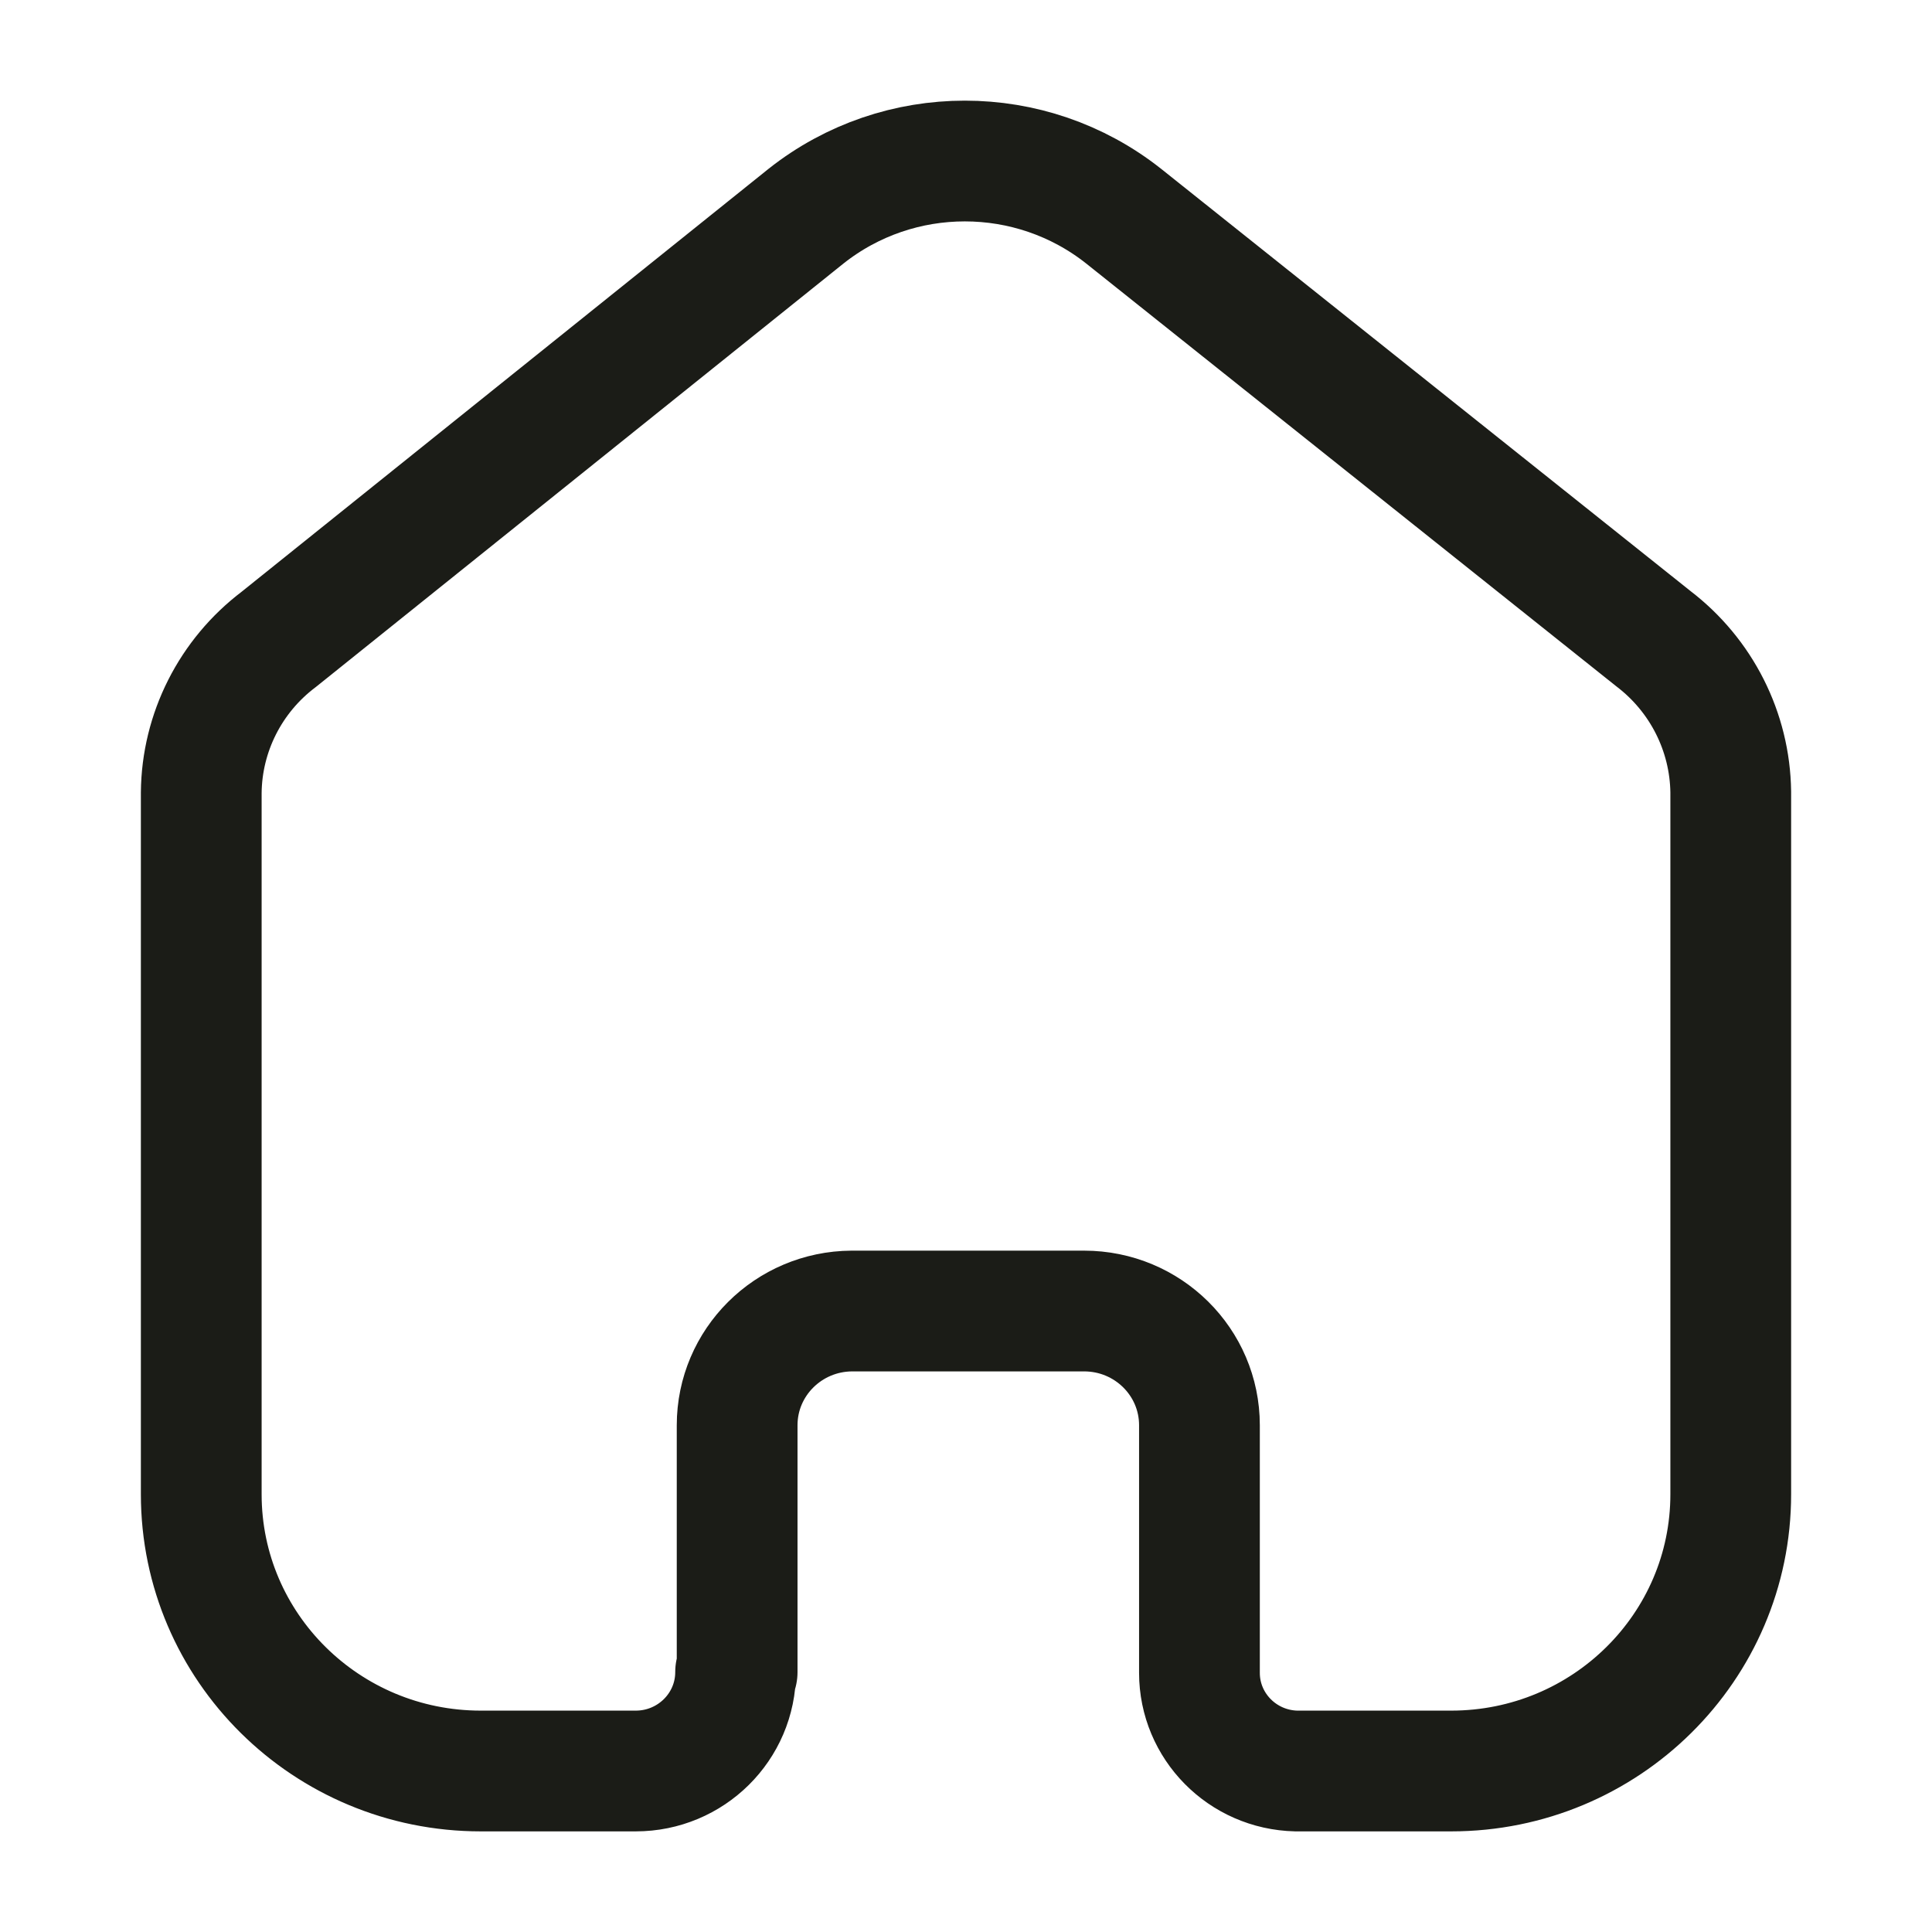
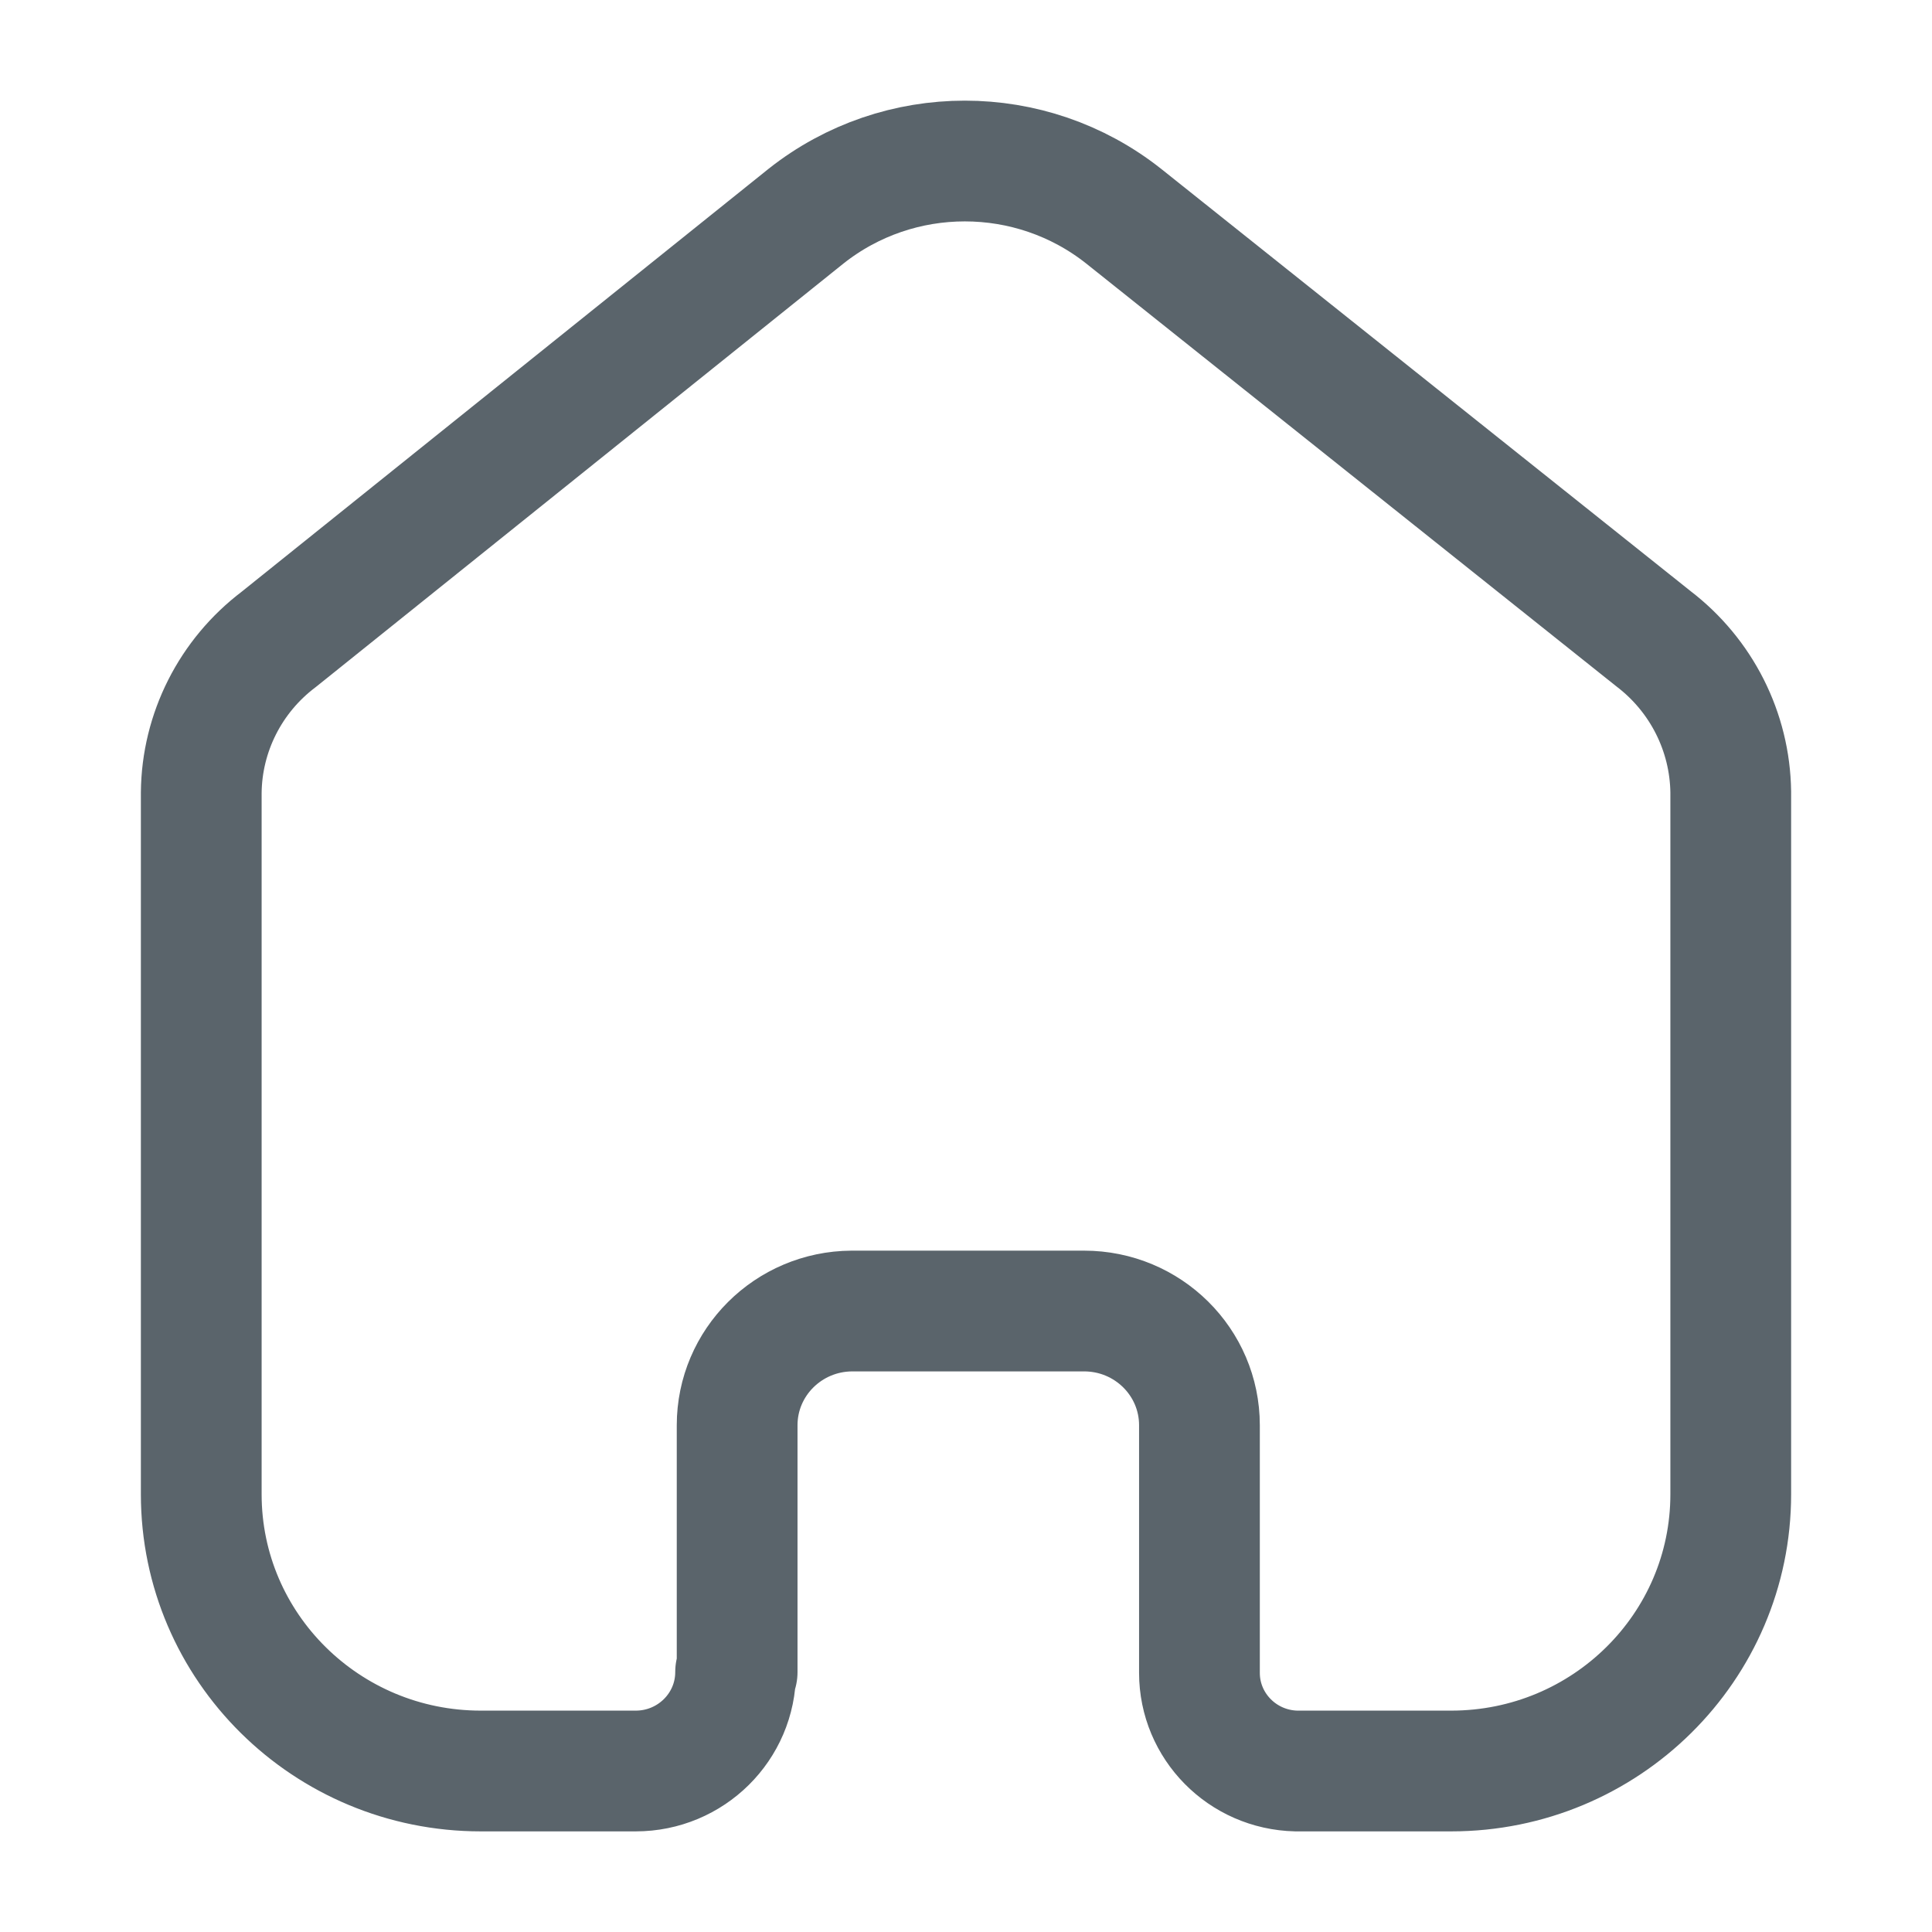
<svg xmlns="http://www.w3.org/2000/svg" width="24" height="24" viewBox="0 0 24 24" fill="none">
-   <path d="M9.157 20.771V17.705C9.157 16.925 9.793 16.291 10.581 16.286H13.467C14.259 16.286 14.9 16.921 14.9 17.705V17.705V20.781C14.9 21.443 15.434 21.985 16.103 22H18.027C19.945 22 21.5 20.461 21.5 18.562V18.562V9.838C21.49 9.091 21.136 8.389 20.538 7.933L13.958 2.685C12.805 1.772 11.166 1.772 10.013 2.685L3.462 7.943C2.862 8.397 2.507 9.1 2.5 9.847V18.562C2.5 20.461 4.055 22 5.973 22H7.897C8.582 22 9.138 21.45 9.138 20.771V20.771" stroke="#1B1C17" stroke-width="1.5" stroke-linecap="round" stroke-linejoin="round" />
+   <path d="M9.157 20.771V17.705C9.157 16.925 9.793 16.291 10.581 16.286H13.467C14.259 16.286 14.9 16.921 14.9 17.705V17.705V20.781C14.9 21.443 15.434 21.985 16.103 22H18.027C19.945 22 21.5 20.461 21.5 18.562V18.562V9.838C21.49 9.091 21.136 8.389 20.538 7.933L13.958 2.685C12.805 1.772 11.166 1.772 10.013 2.685L3.462 7.943C2.862 8.397 2.507 9.1 2.5 9.847V18.562C2.5 20.461 4.055 22 5.973 22H7.897C8.582 22 9.138 21.45 9.138 20.771V20.771" stroke="#5A646B" stroke-width="1.5" stroke-linecap="round" stroke-linejoin="round" />
</svg>
